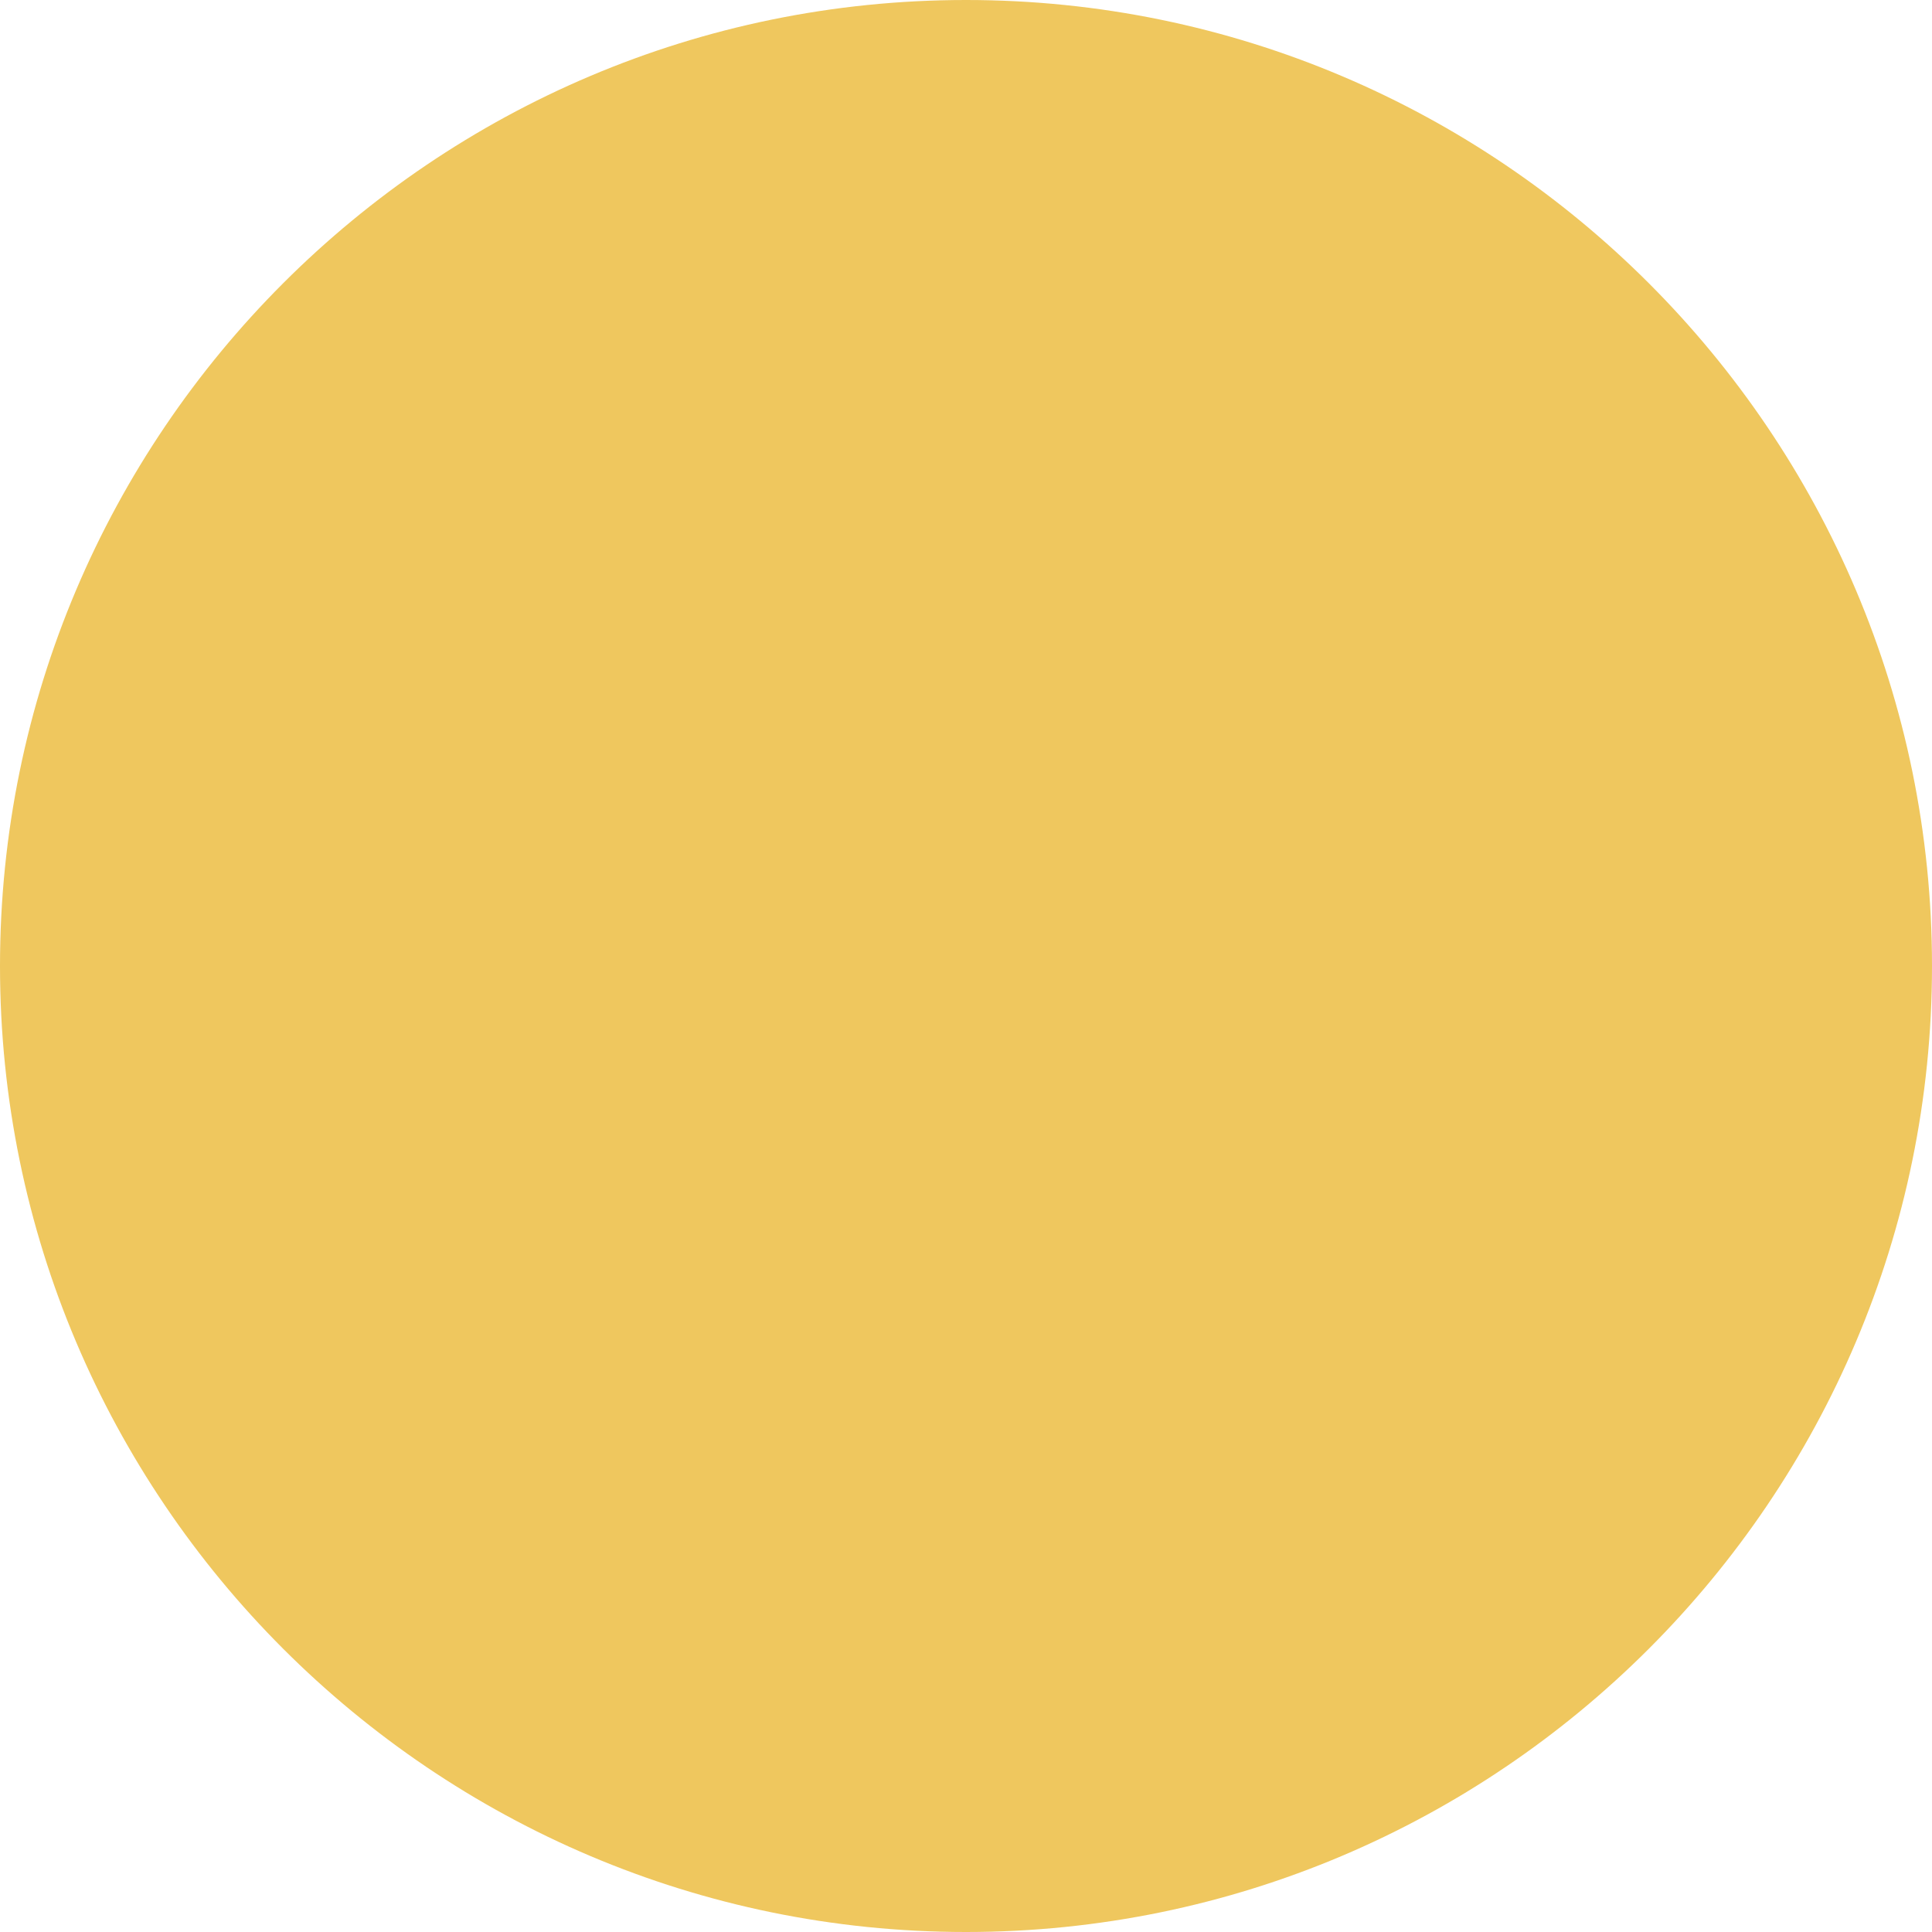
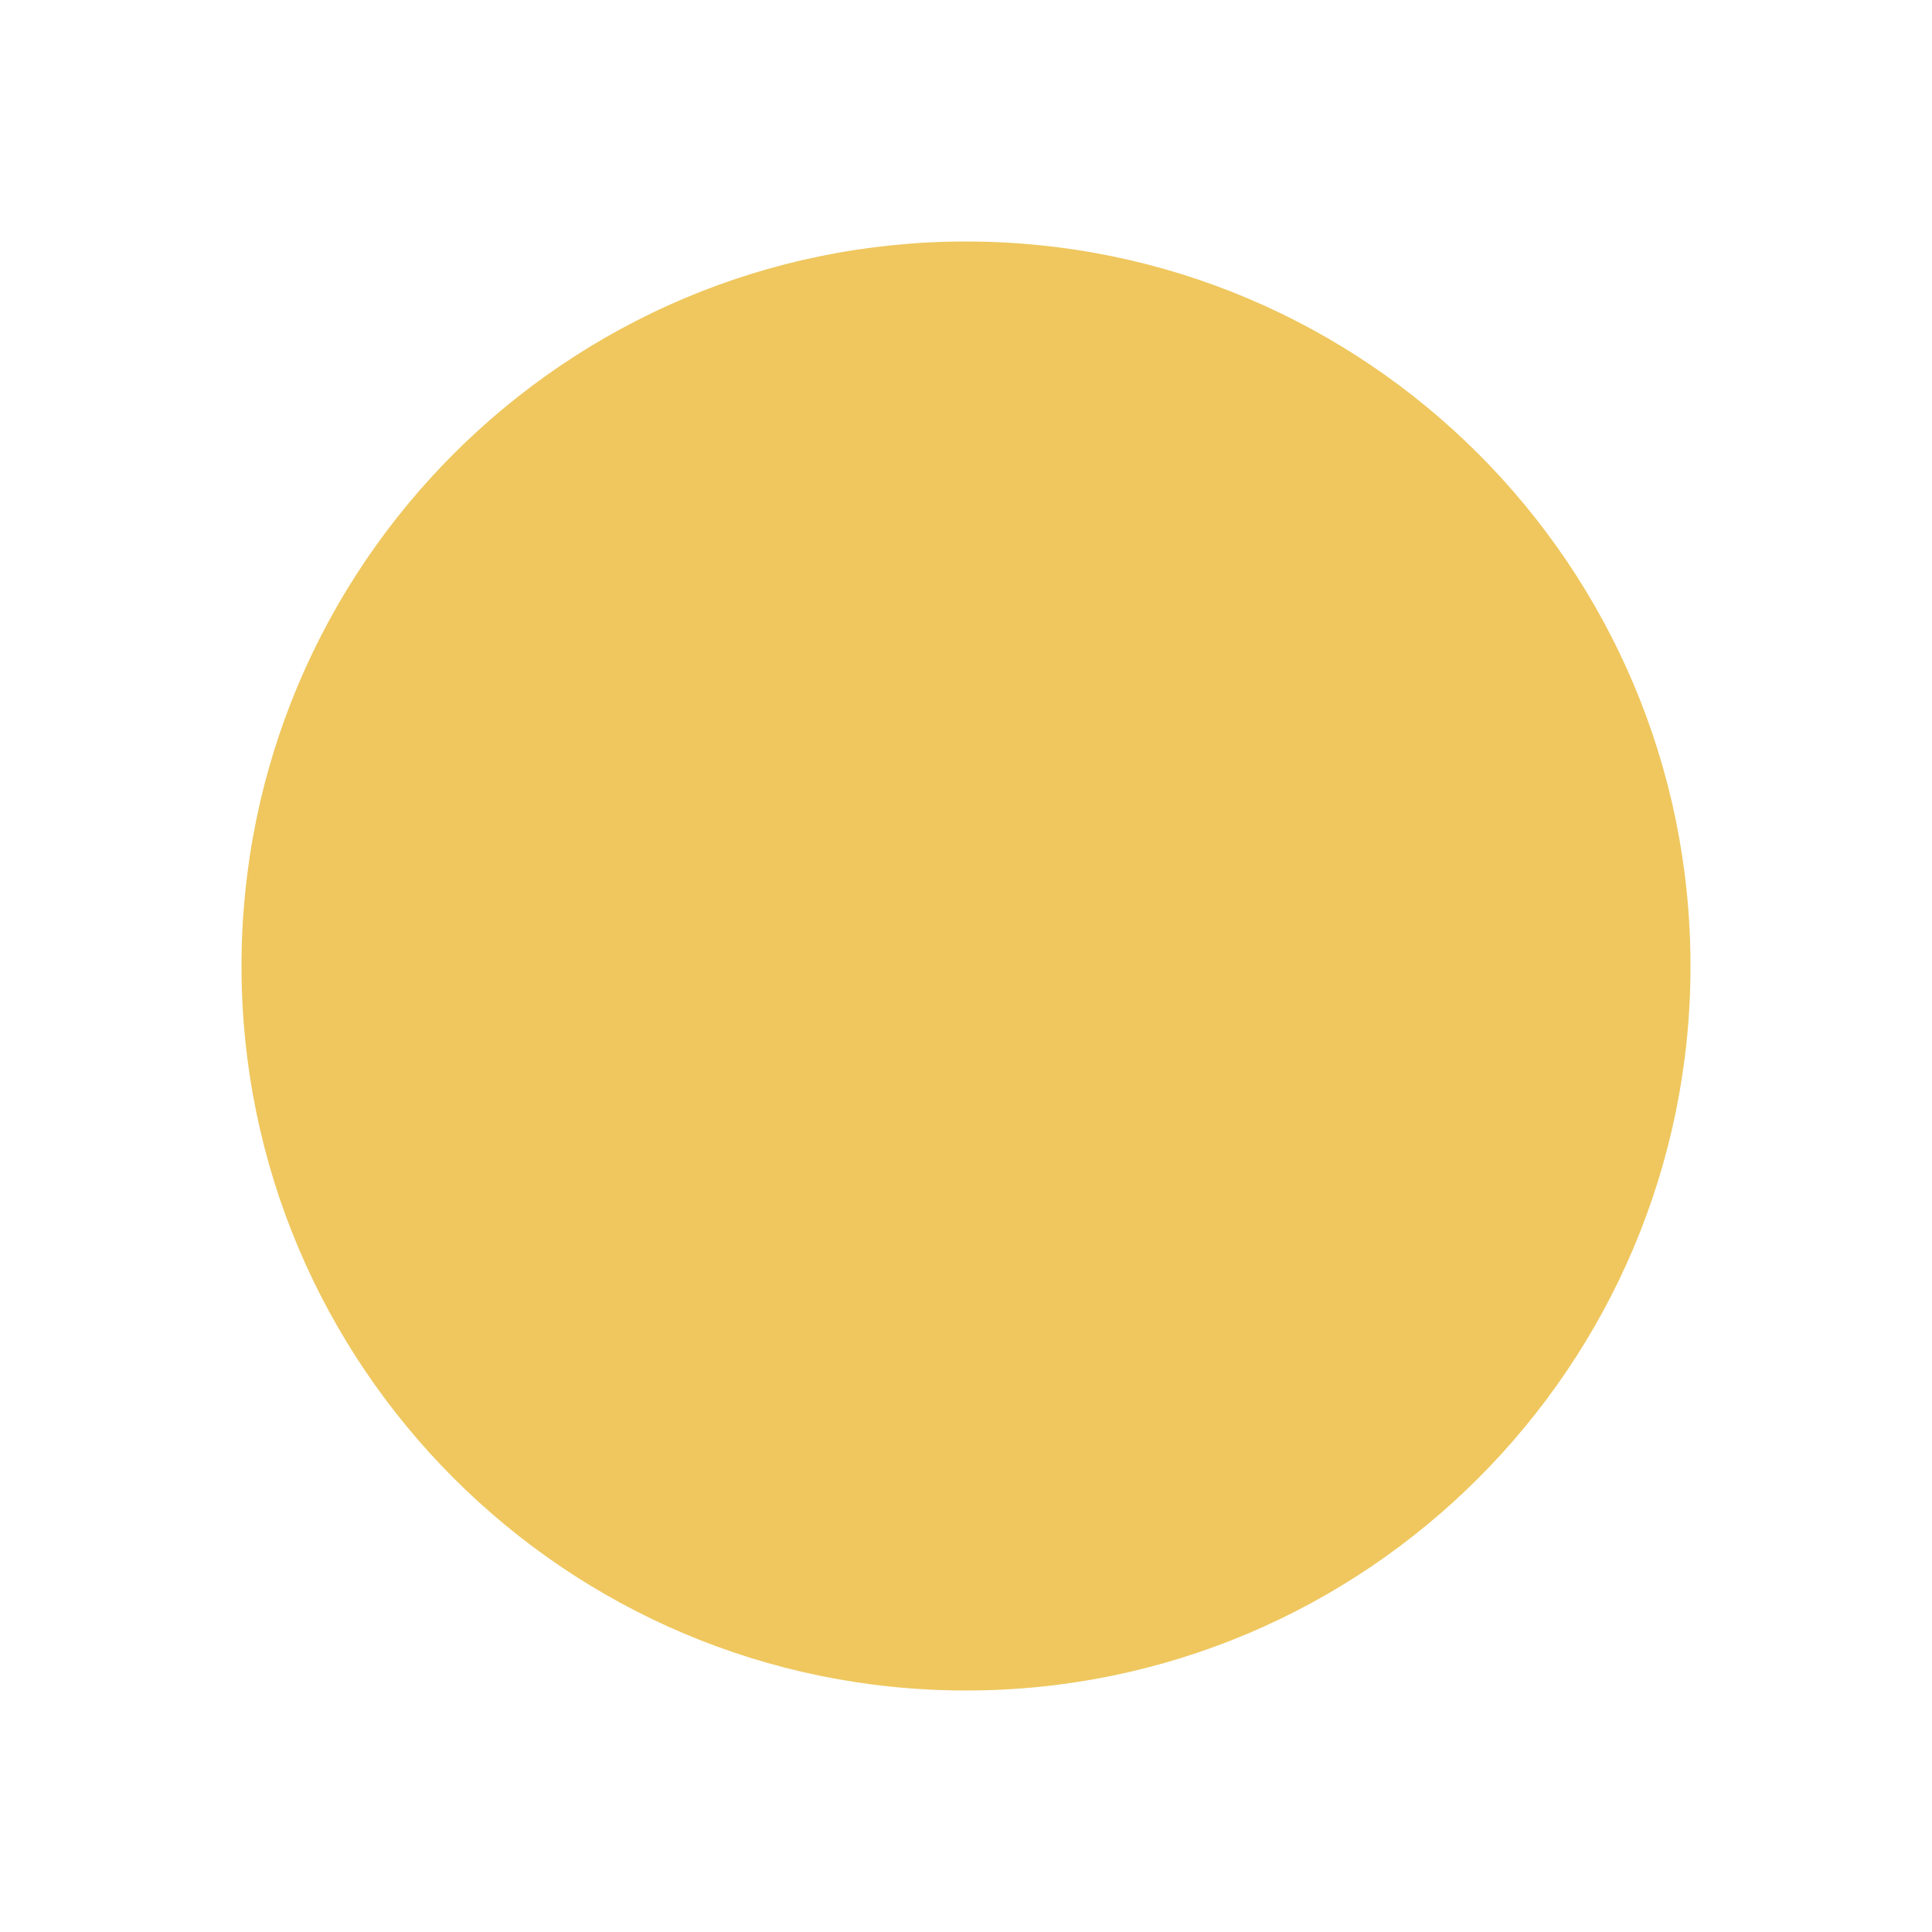
- <svg xmlns="http://www.w3.org/2000/svg" version="1.1" x="0px" y="0px" width="128px" height="128px" viewBox="0 0 128 128" style="enable-background:new 0 0 128 128;" xml:space="preserve">
-   <path fill="#EFC75E" d="M64,0c35.3,0,64,28.7,64,64s-28.7,64-64,64S0,99.3,0,64S28.7,0,64,0z" />
+ <svg xmlns="http://www.w3.org/2000/svg" version="1.1" x="0px" y="0px" viewBox="0 0 128 128" style="enable-background:new 0 0 128 128;" xml:space="preserve">
+   <path fill="#EFC75E" d="M64,16c26.5,0,48,21.5,48,48s-21.5,48-48,48S16,90.5,16,64S37.5,16,64,16z" />
</svg>
